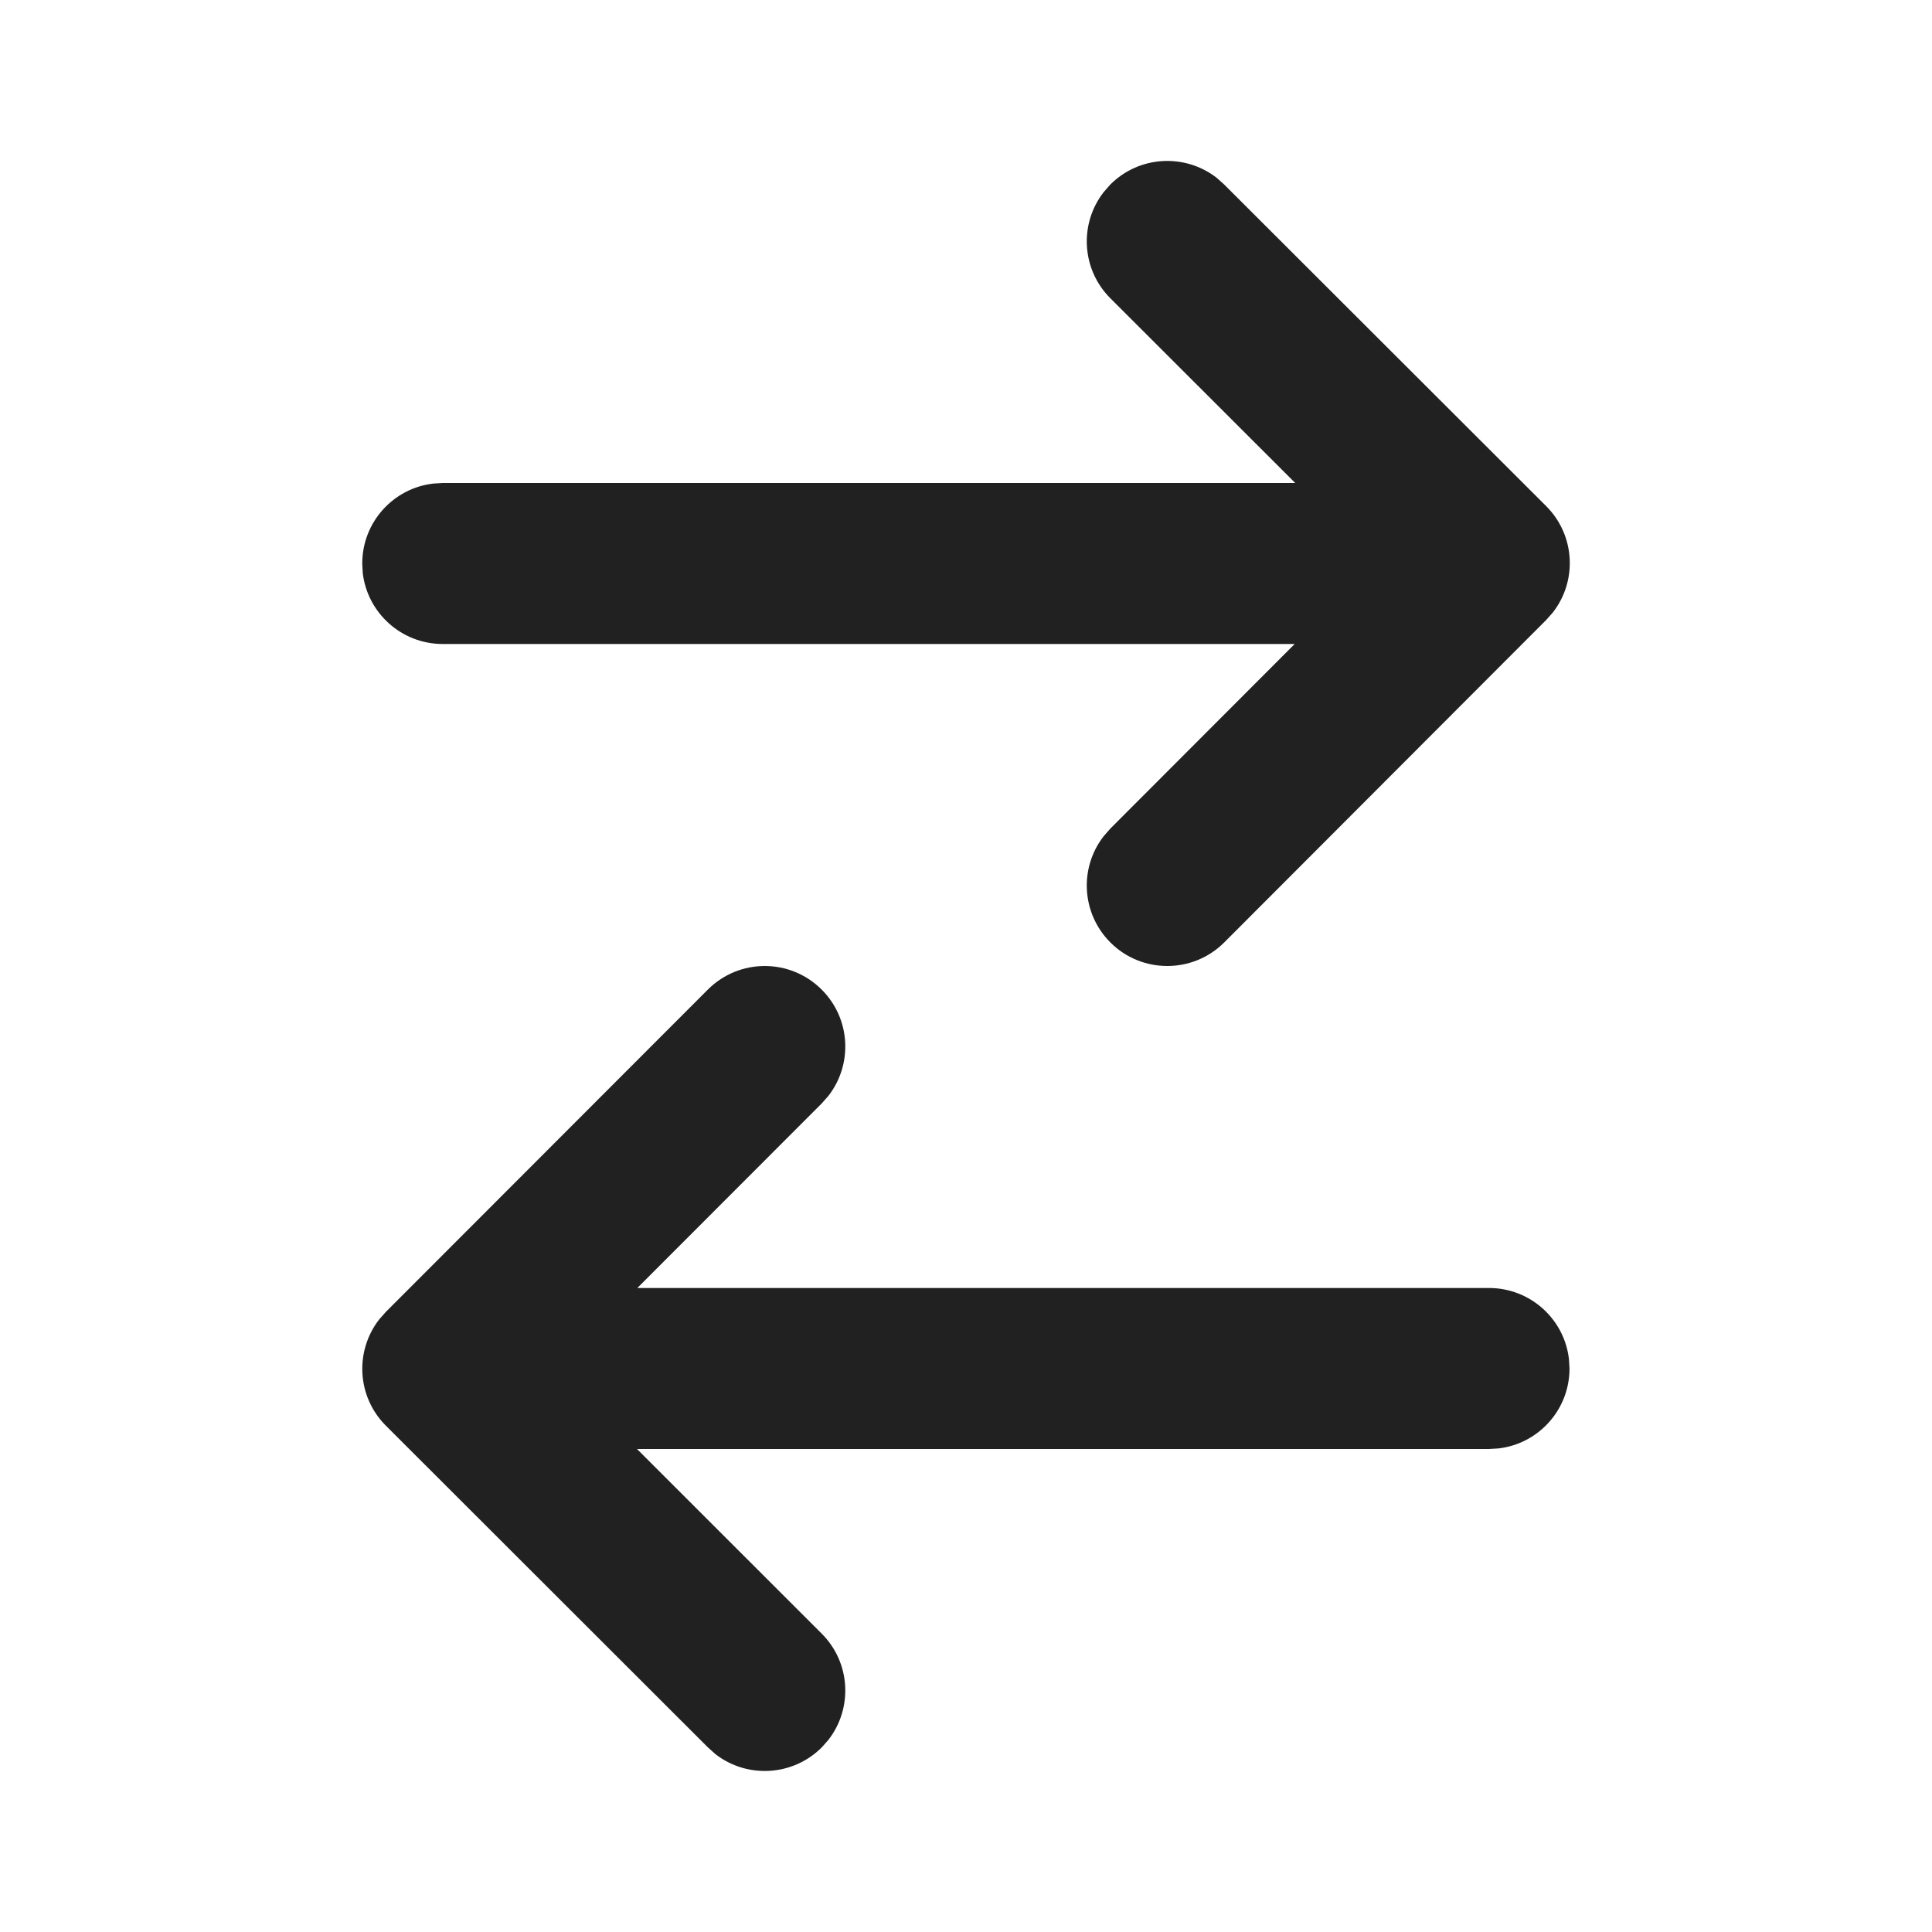
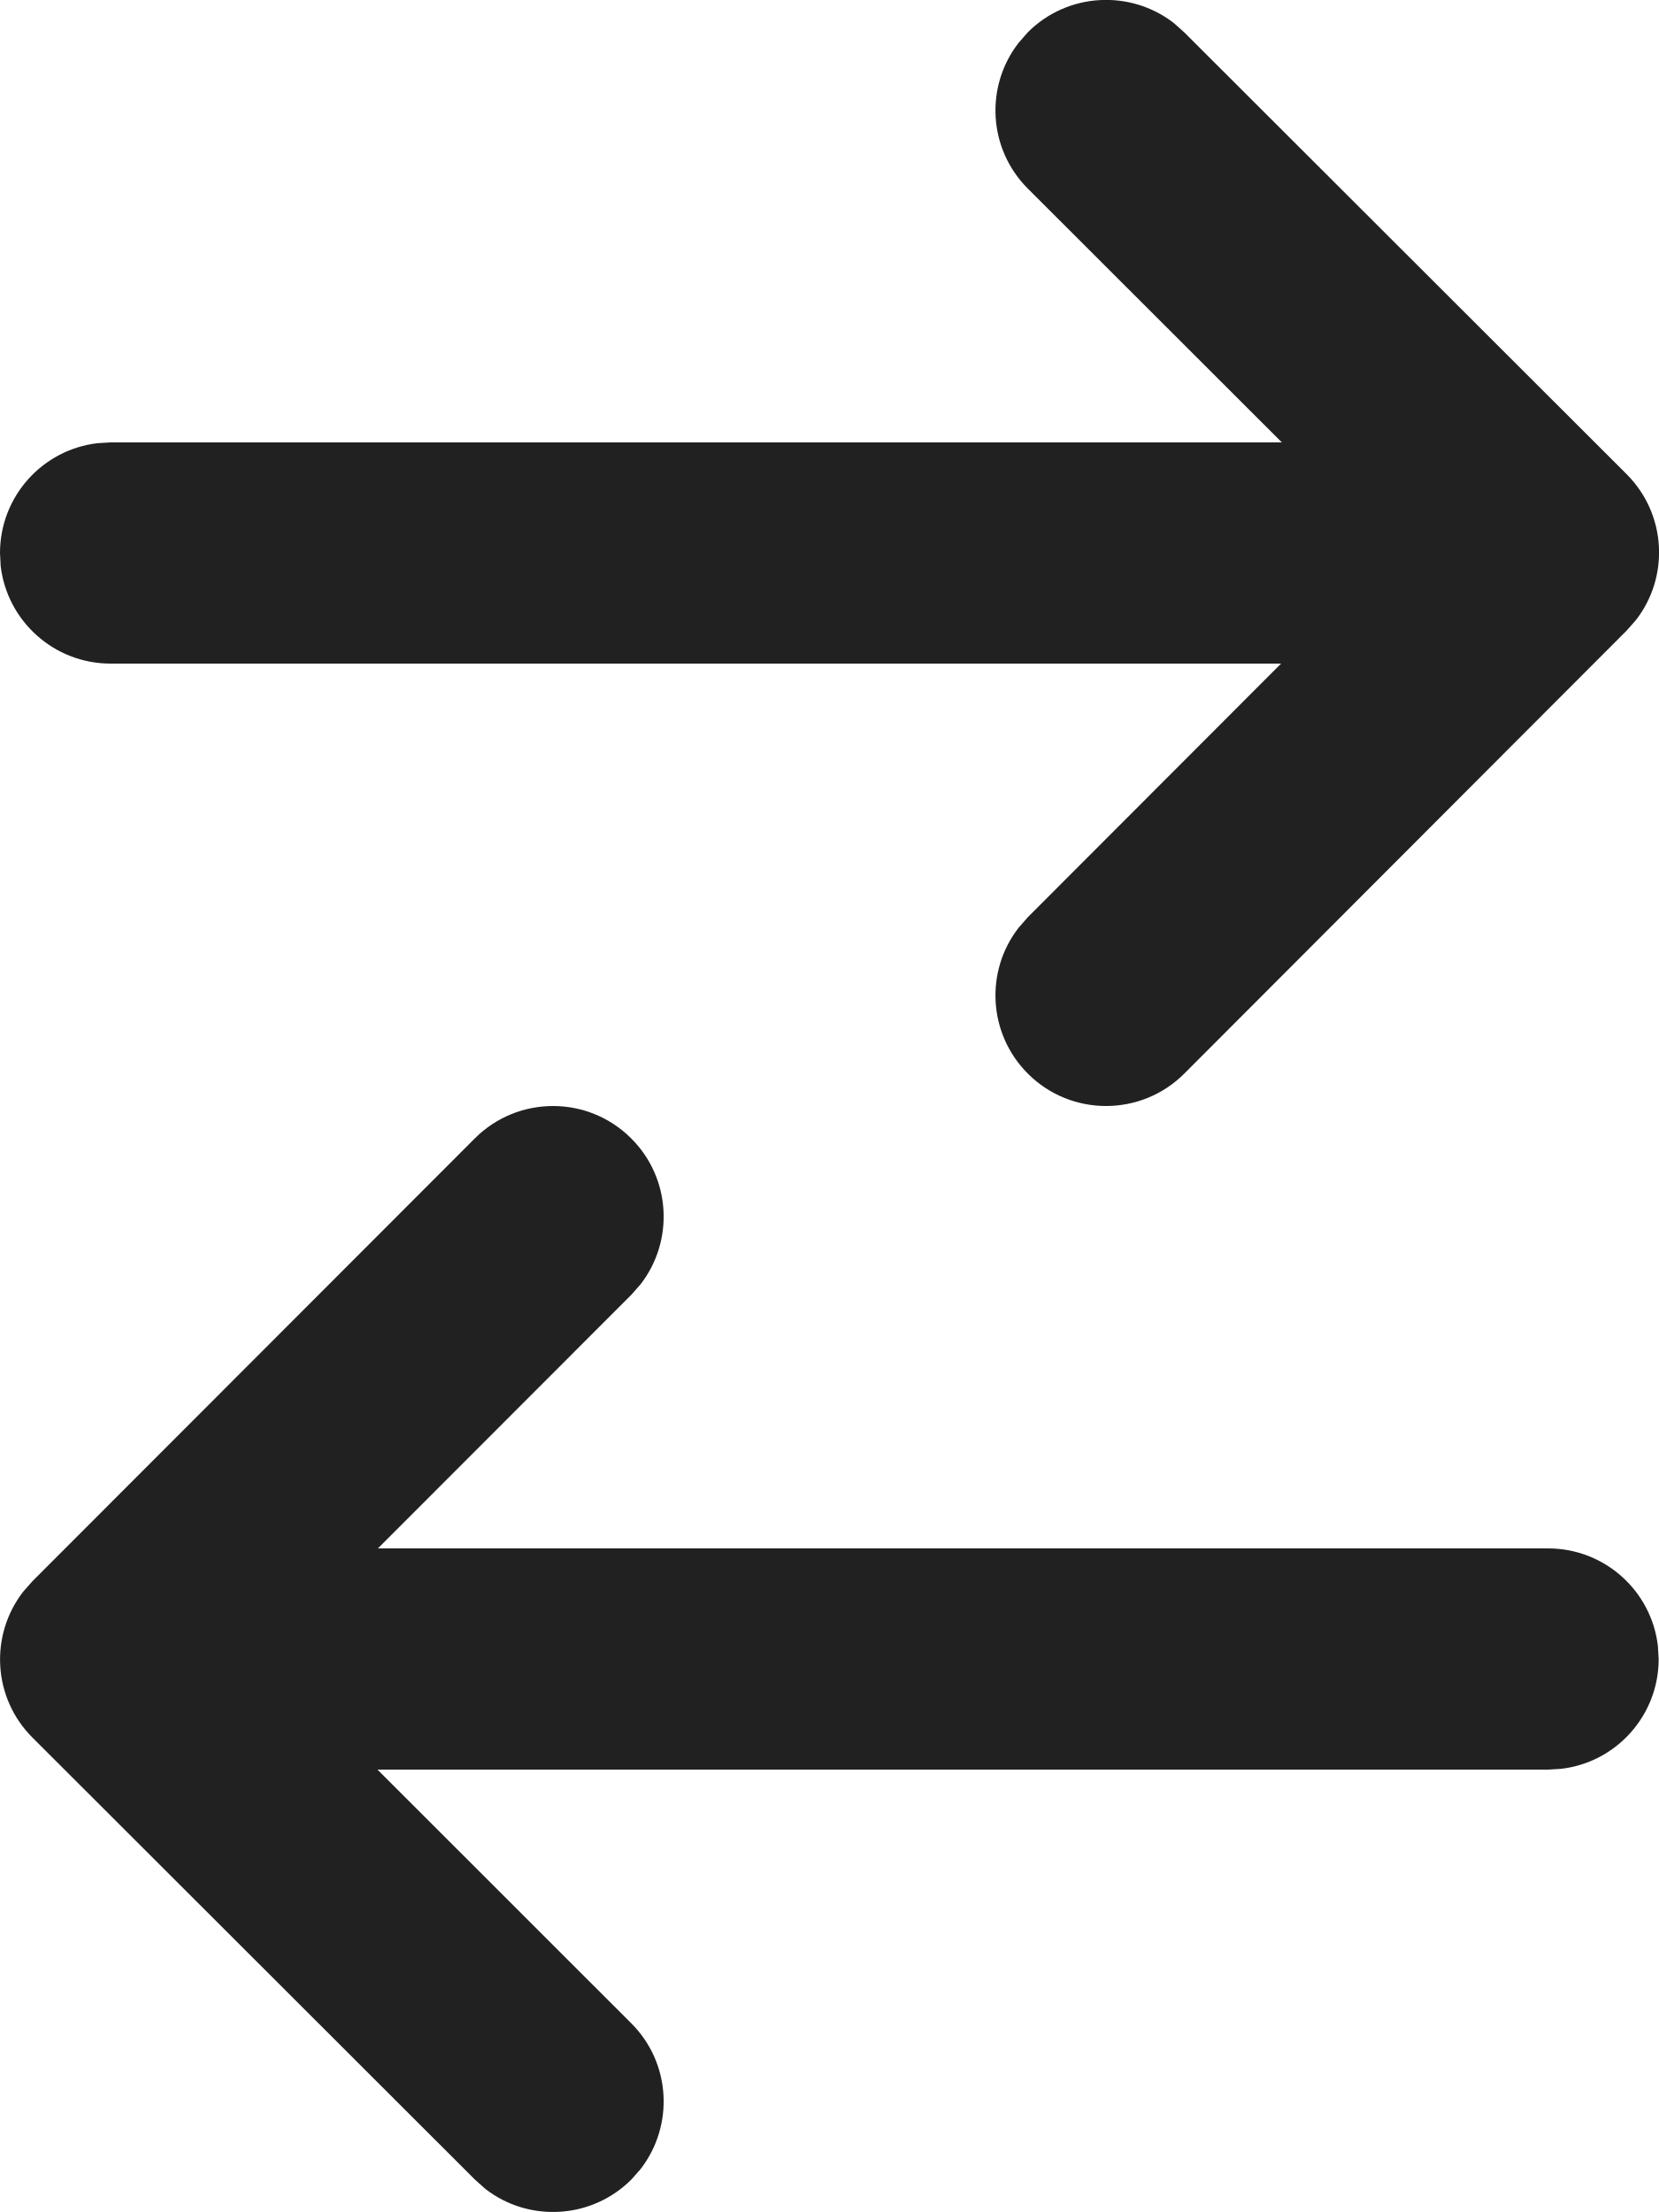
- <svg xmlns="http://www.w3.org/2000/svg" width="128" height="128" viewBox="0 0 24 24" version="1.1">
+ <svg xmlns="http://www.w3.org/2000/svg" version="1.1" viewBox="4.5 2 15 20">
  <g id="🔍-System-Icons" stroke="none" stroke-width="1" fill="none" fill-rule="evenodd">
    <g id="ic_fluent_arrow_swap_24_filled" fill="#212121" fill-rule="nonzero">
      <path d="M15.207,2.292 L19.207,6.287 C19.568,6.648 19.596,7.215 19.291,7.607 L19.208,7.701 L15.208,11.707 C14.818,12.097 14.184,12.098 13.794,11.708 C13.433,11.347 13.405,10.78 13.71,10.388 L13.793,10.293 L16.083,8 L5.5,8 C4.987,8 4.564,7.614 4.506,7.117 L4.5,7 C4.5,6.487 4.886,6.064 5.383,6.007 L5.5,6 L16.09,6 L13.794,3.706 C13.433,3.346 13.405,2.779 13.71,2.387 L13.793,2.292 C14.153,1.932 14.72,1.904 15.113,2.208 L15.207,2.292 L19.207,6.287 L15.207,2.292 Z M19.49,16.883 L19.497,17 C19.497,17.513 19.111,17.936 18.614,17.993 L18.497,18 L7.913,18 L10.207,20.293 C10.568,20.653 10.596,21.22 10.291,21.613 L10.208,21.707 C9.847,22.067 9.28,22.095 8.888,21.791 L8.794,21.707 L4.794,17.711 C4.433,17.351 4.405,16.784 4.71,16.391 L4.793,16.297 L8.793,12.293 C9.183,11.903 9.816,11.902 10.207,12.293 C10.568,12.653 10.596,13.22 10.291,13.613 L10.208,13.707 L7.917,16 L18.497,16 C19.01,16 19.433,16.386 19.49,16.883 L19.497,17 L19.49,16.883 Z" id="🎨-Color">

</path>
    </g>
  </g>
</svg>
